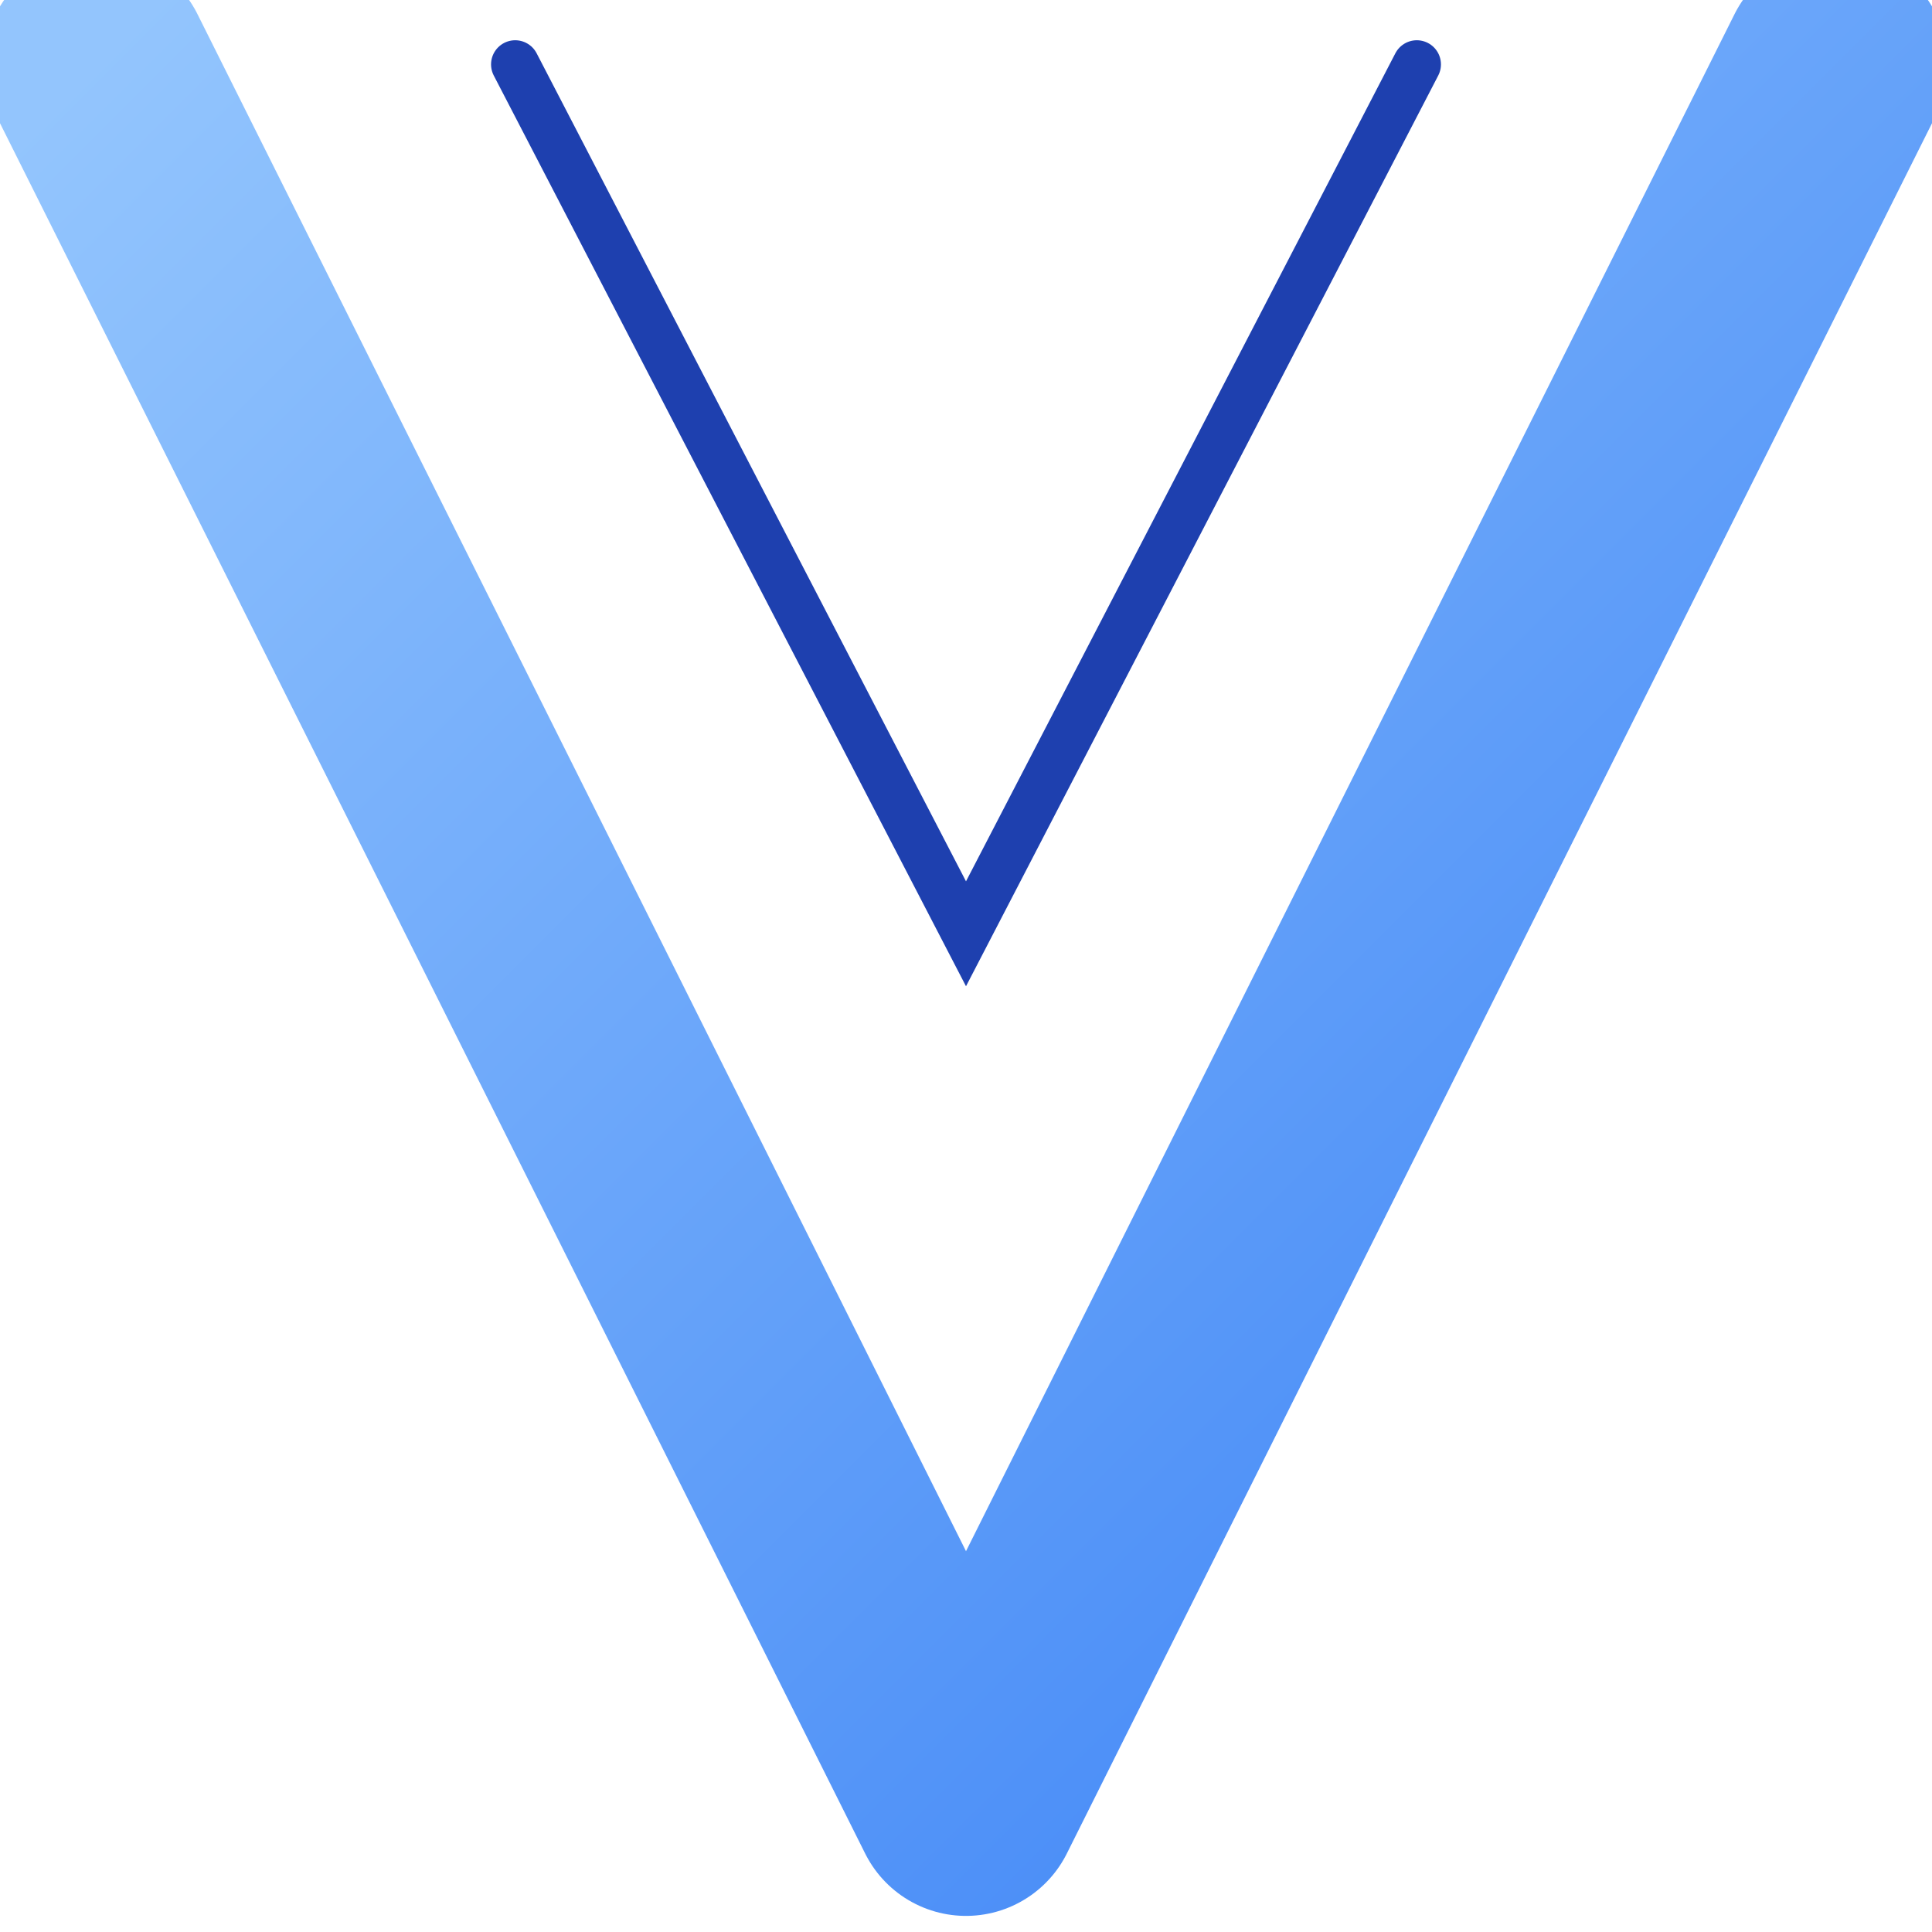
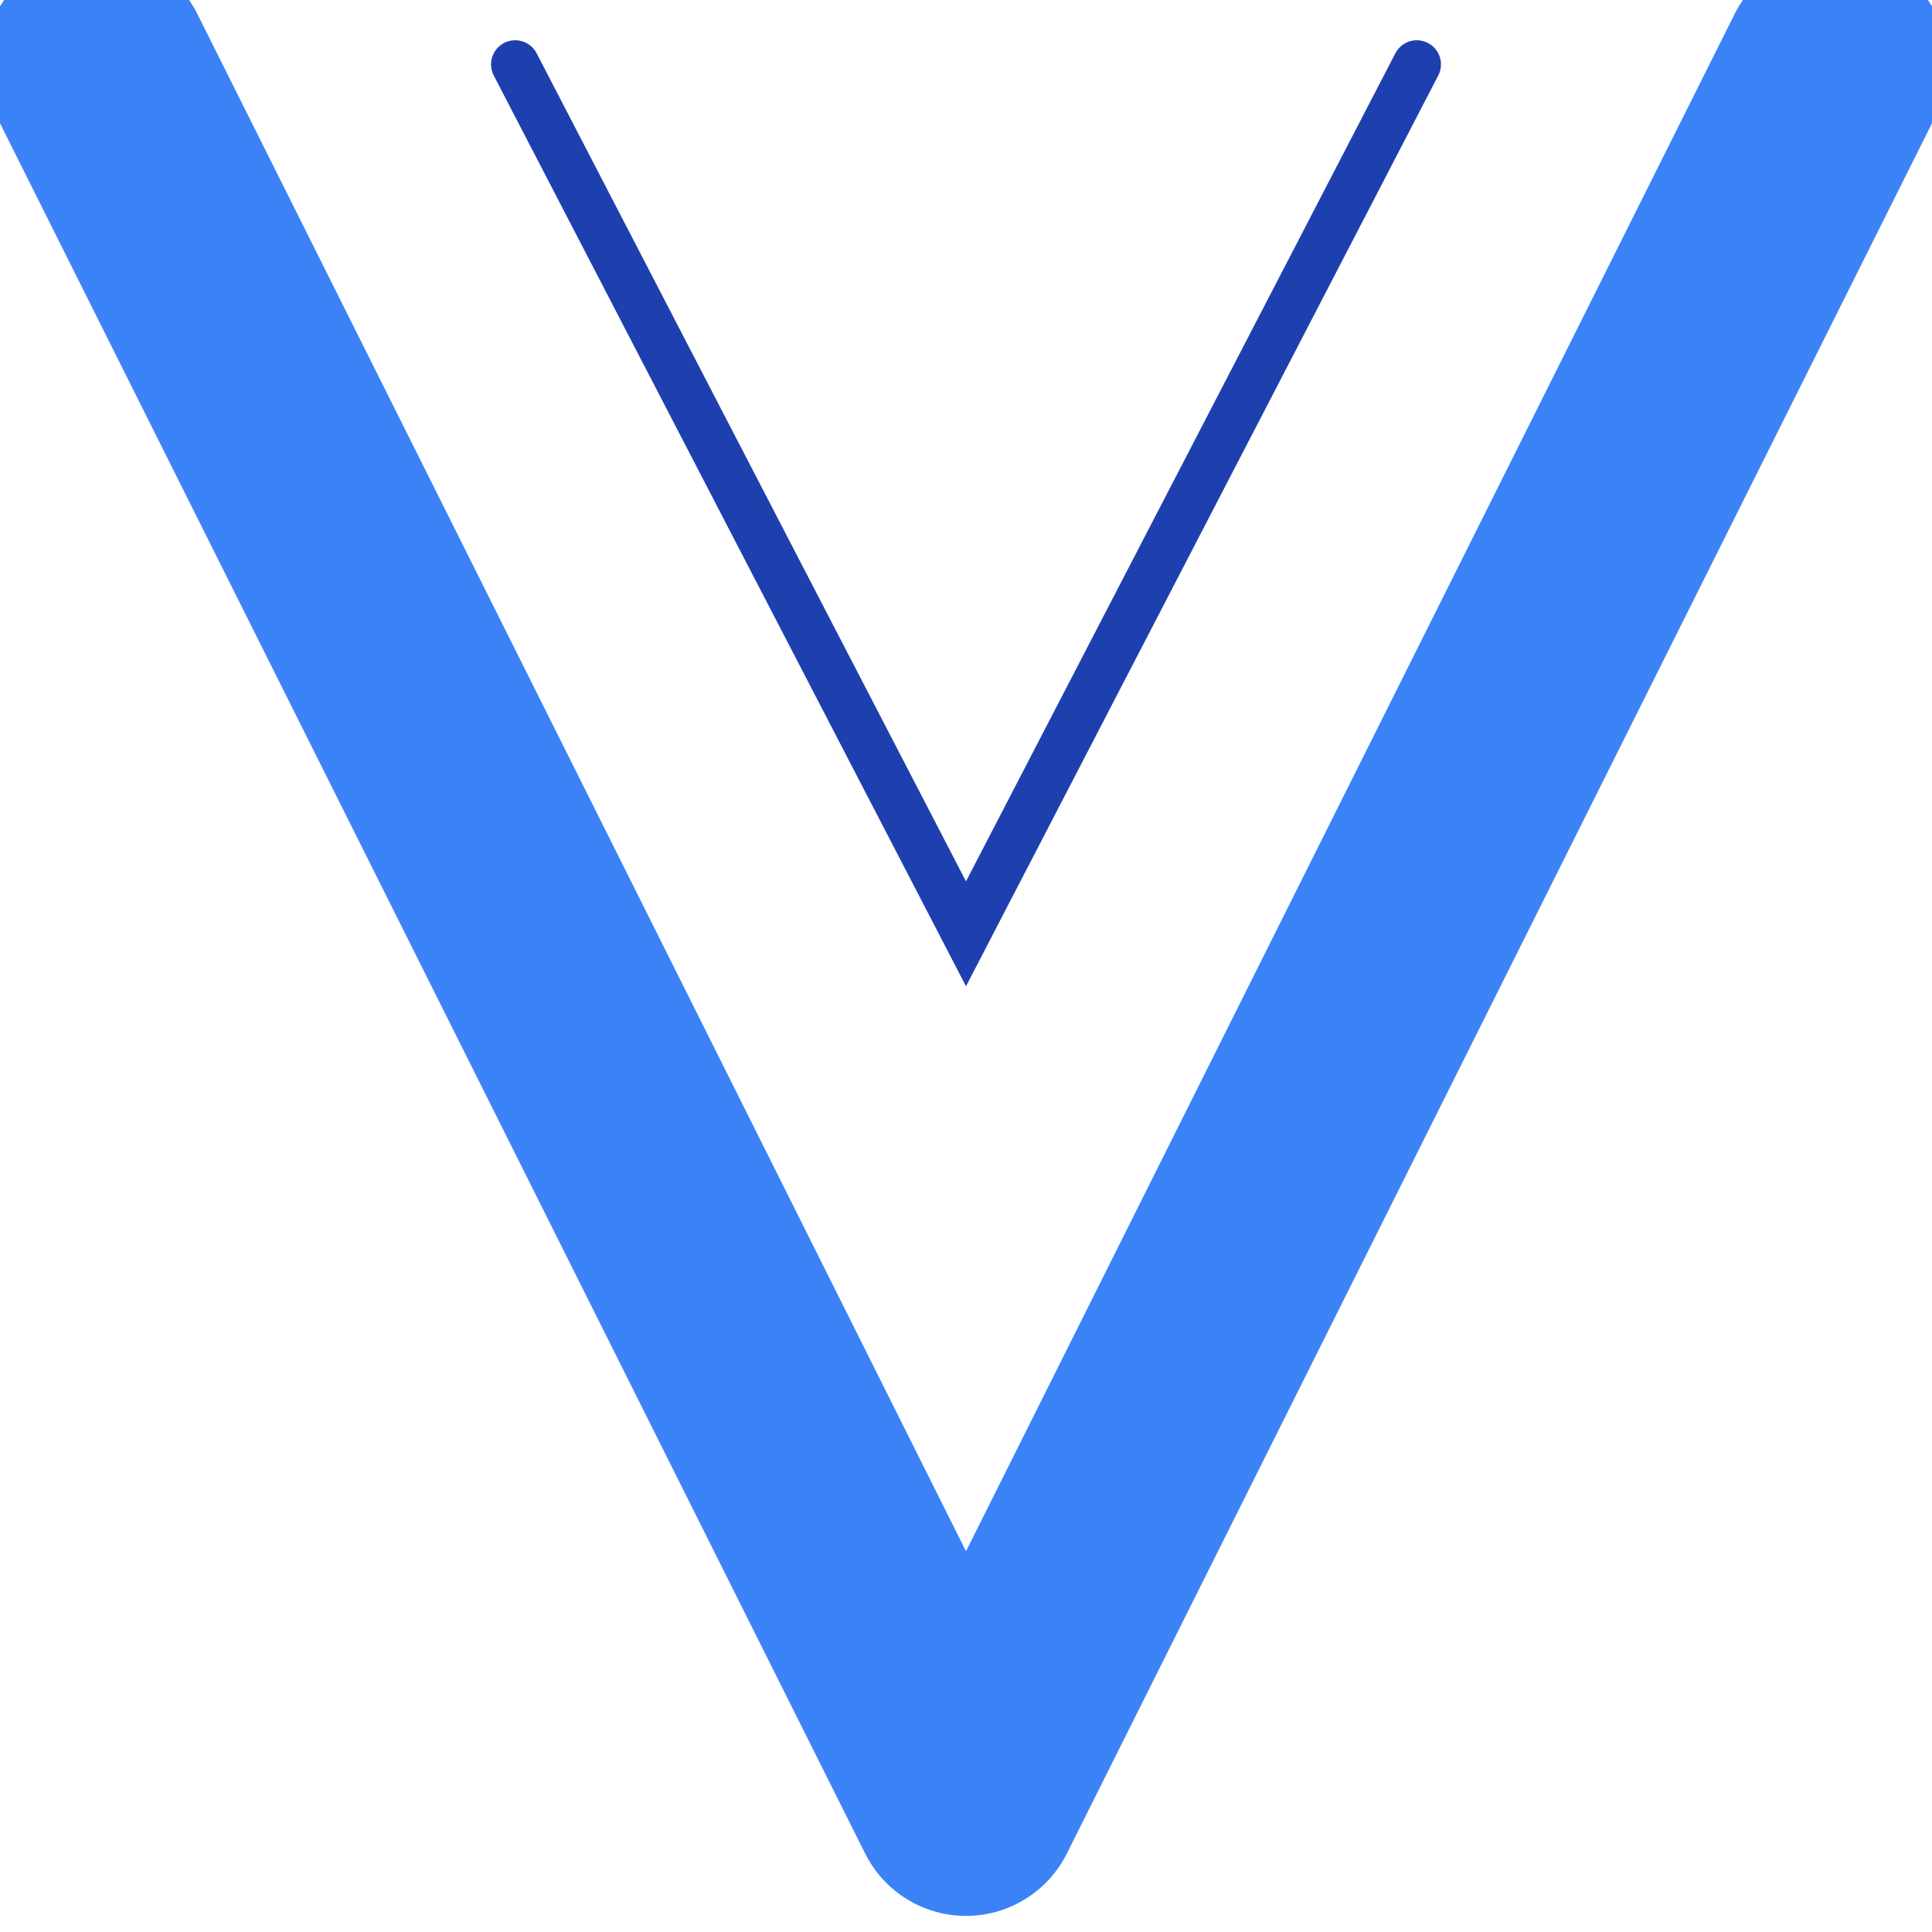
<svg xmlns="http://www.w3.org/2000/svg" viewBox="4 4 120 120">
-   <defs>
-     <linearGradient id="g" x1="0" y1="0" x2="1" y2="1">
-       <stop offset="0%" stop-color="#93C5FD" />
-       <stop offset="100%" stop-color="#3B82F6" />
-     </linearGradient>
-   </defs>
-   <path d="M10 8L64 116L118 8" stroke="url(#g)" stroke-width="14" stroke-linecap="round" stroke-linejoin="round" fill="none" />
+   <path d="M10 8L64 116L118 8" stroke="#3B82F6" stroke-width="14" stroke-linecap="round" stroke-linejoin="round" fill="none" />
  <path d="M36 8L64 62L92 8" stroke="#1e40af" stroke-width="3" stroke-linecap="round" fill="none" />
</svg>
